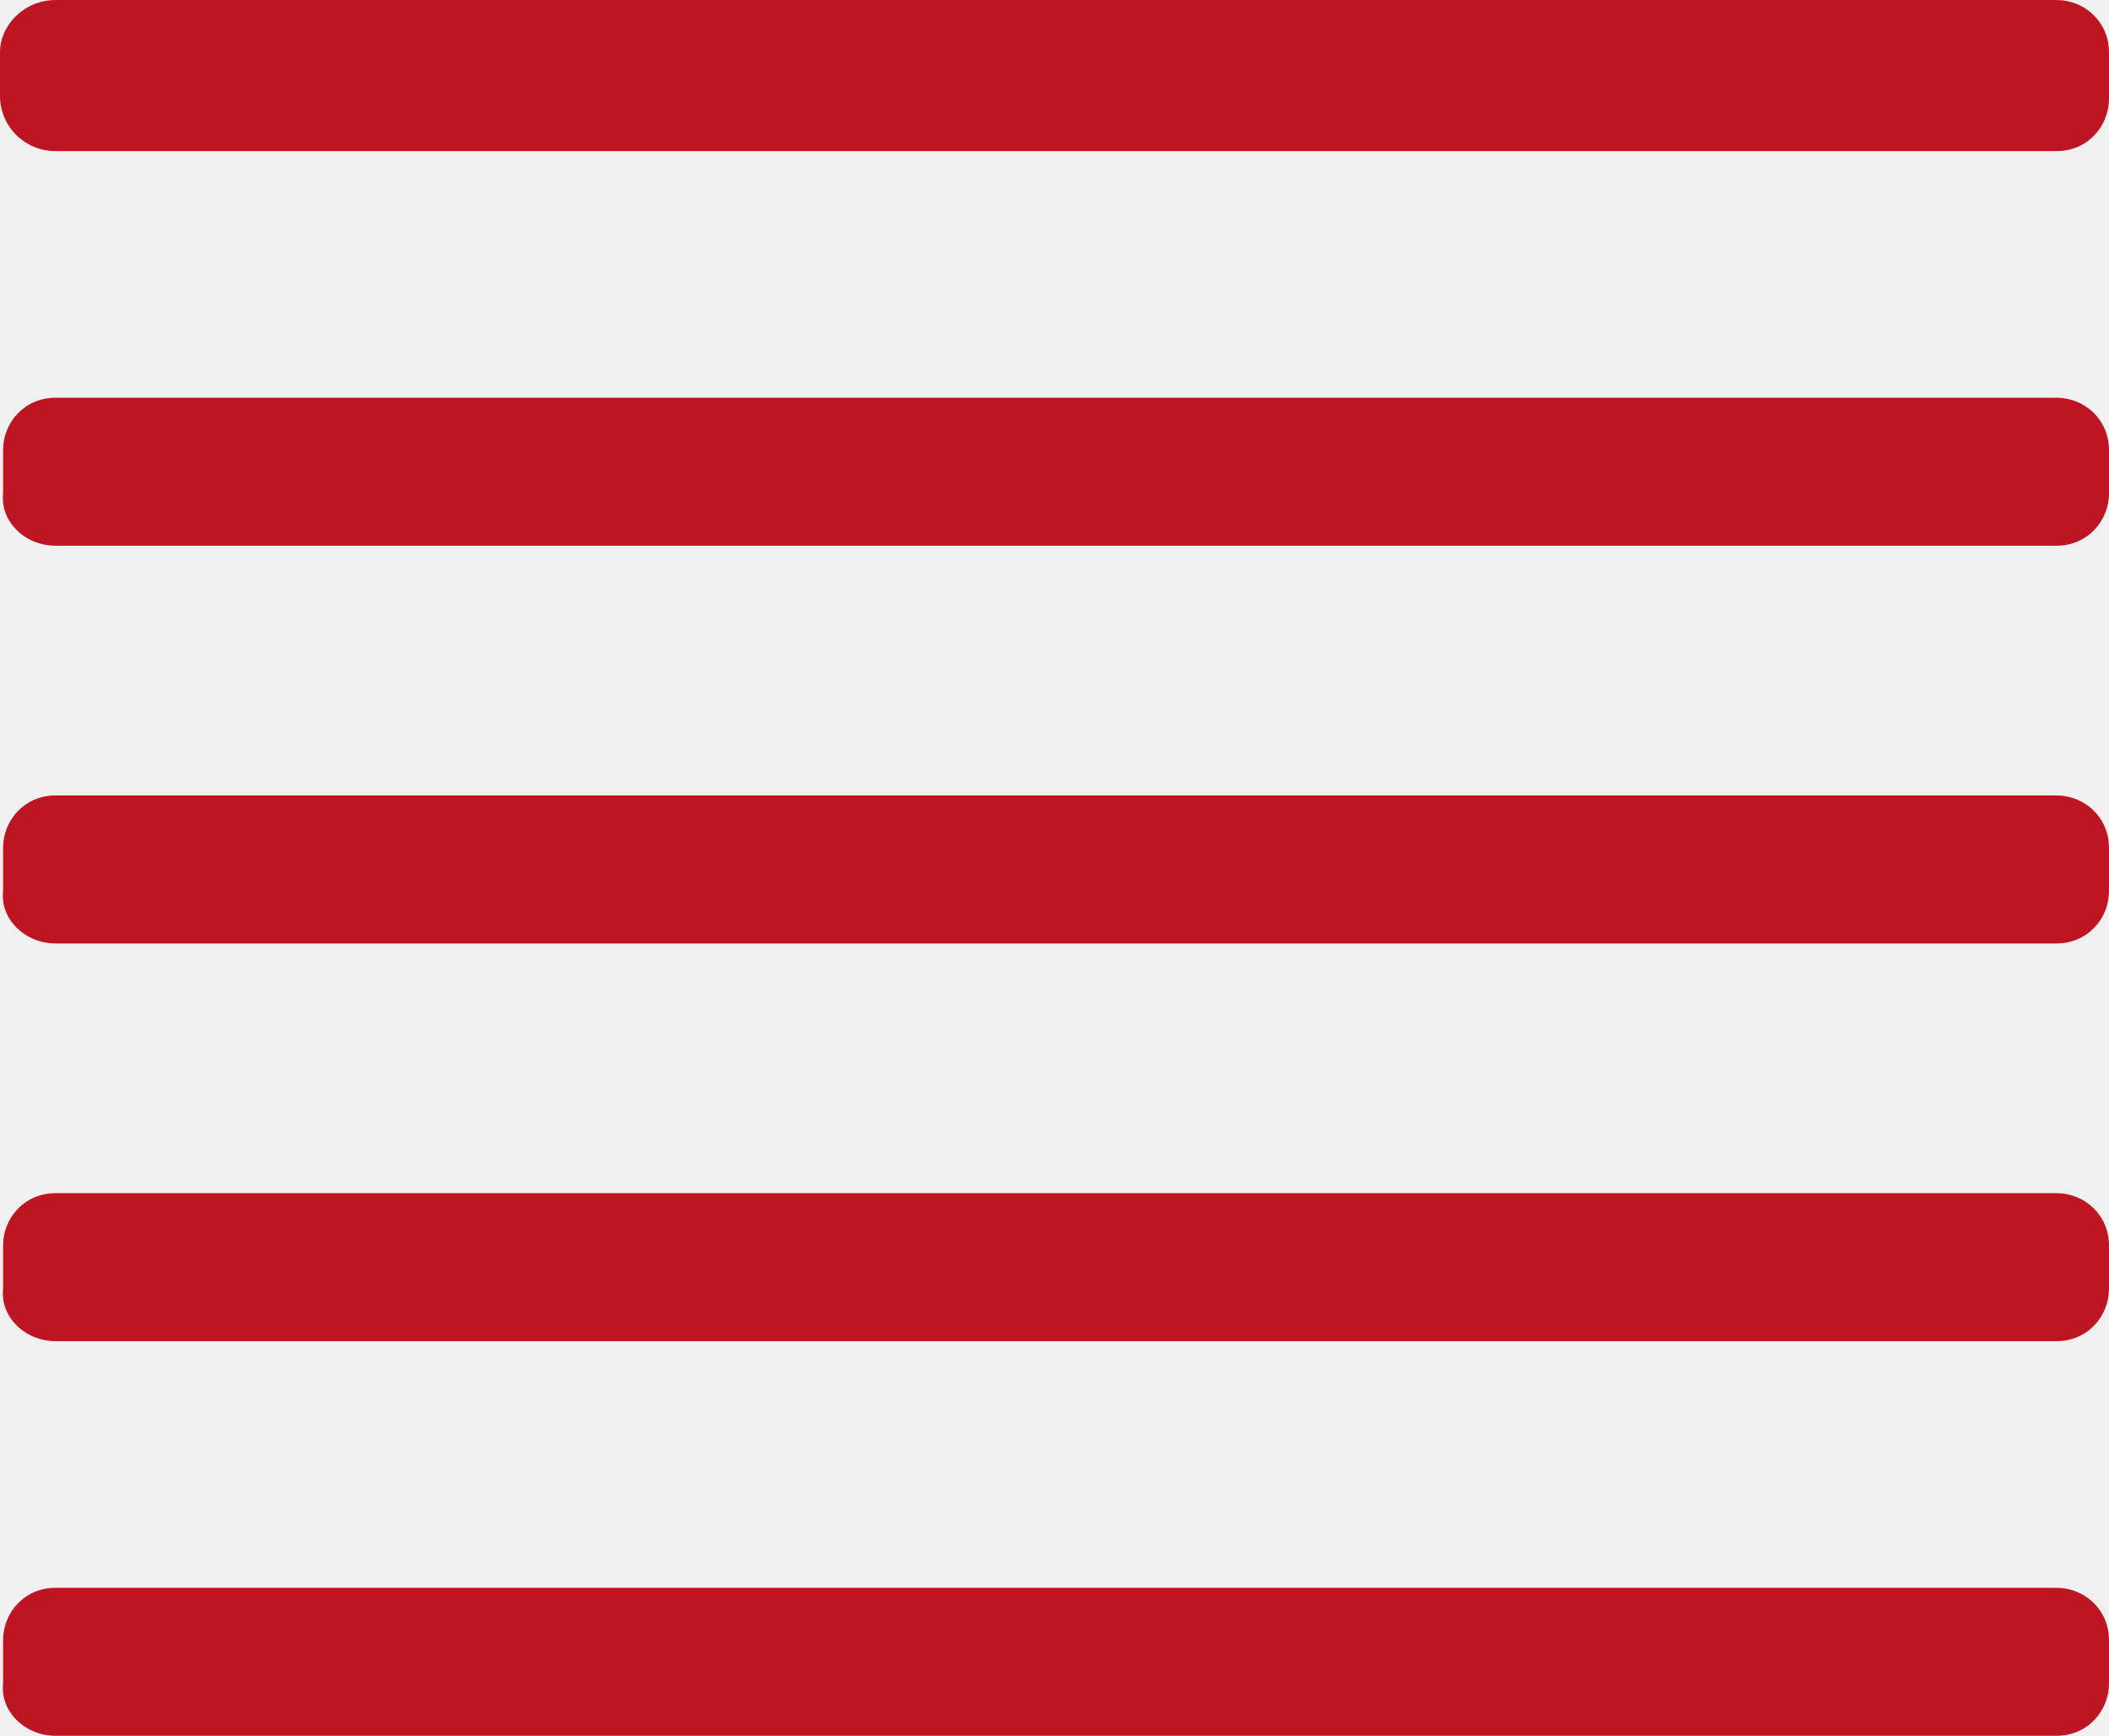
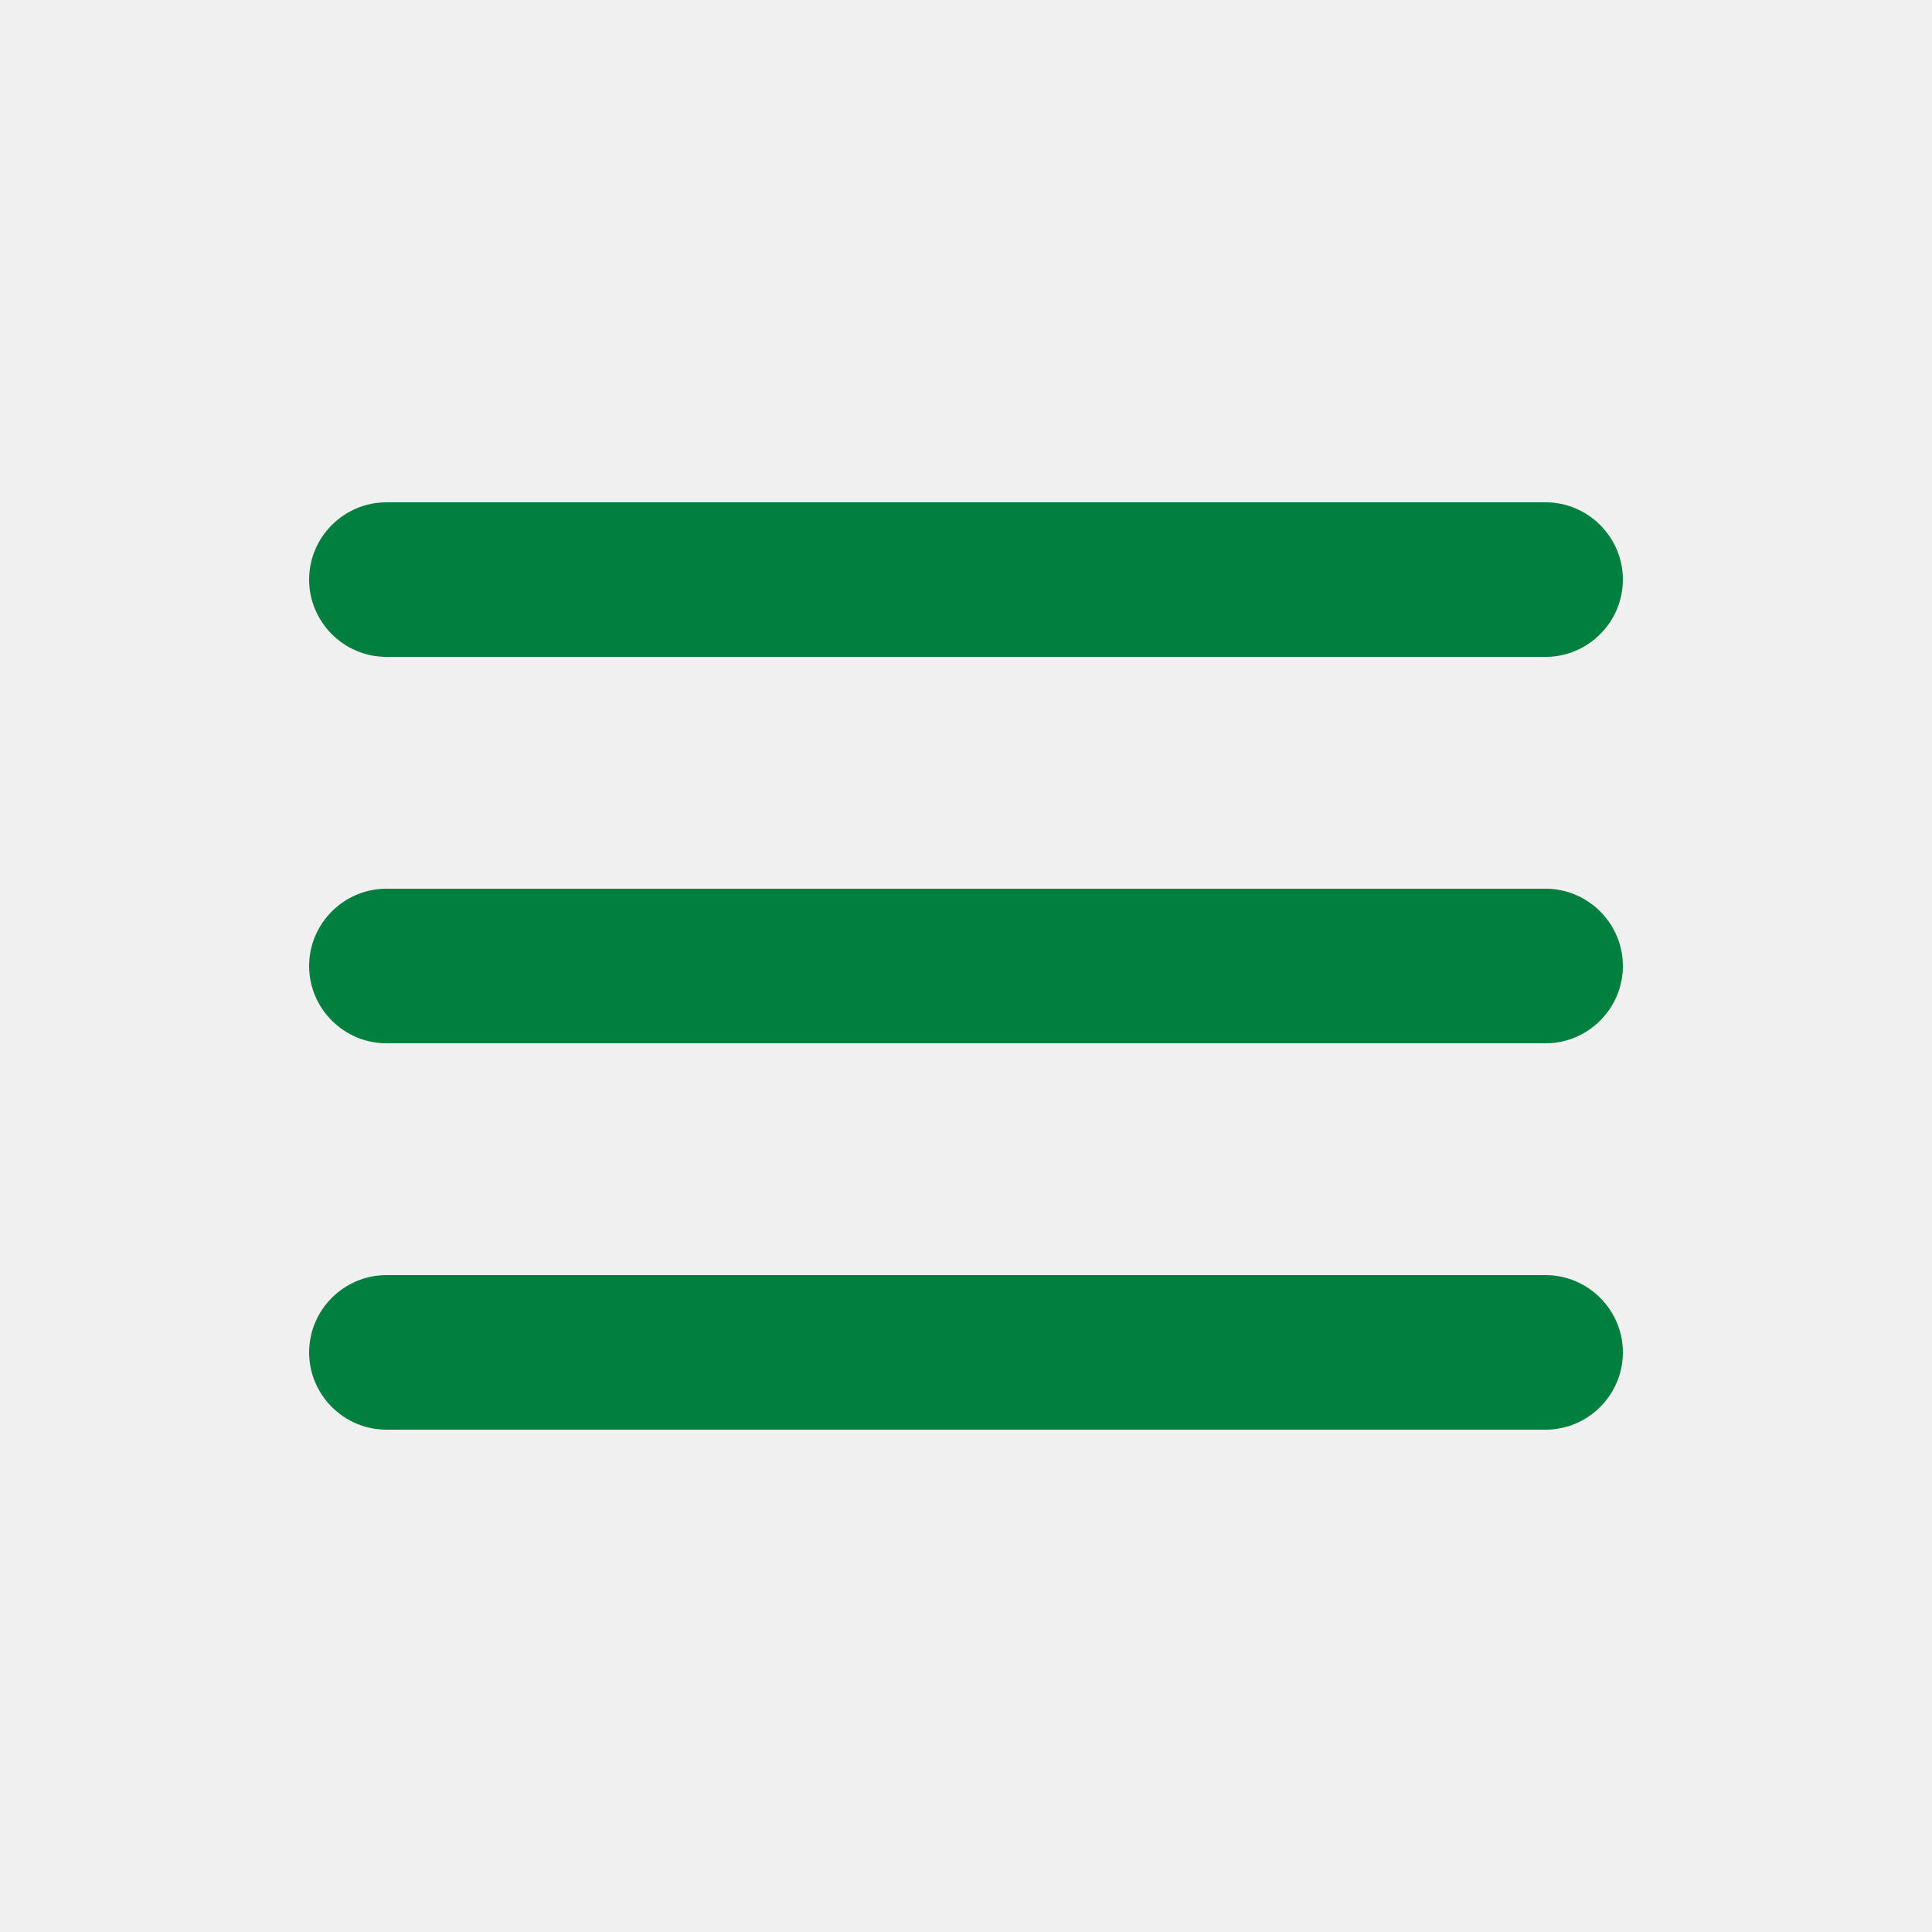
- <svg xmlns="http://www.w3.org/2000/svg" version="1.1" id="Layer_1" x="0px" y="0px" width="96.474px" height="79.408px" viewBox="1.692 4.09 96.474 79.408" enable-background="new 1.692 4.09 96.474 79.408" xml:space="preserve">
-   <g>
-     <path fill="#BE1522" d="M1.692,6.488v1.975c0,1.411,1.128,2.539,2.539,2.539h91.537c1.411,0,2.397-1.128,2.397-2.398V6.488   c0-1.41-1.128-2.397-2.397-2.397H4.231C2.821,4.09,1.692,5.219,1.692,6.488z" />
+ <svg xmlns="http://www.w3.org/2000/svg" version="1.1" id="Layer_1" x="0px" y="0px" viewBox="0 0 100 100" style="enable-background:new 0 0 100 100;" xml:space="preserve">
+   <style type="text/css">
+ 	.Arched_x0020_Green{fill:url(#SVGID_1_);stroke:#FFFFFF;stroke-width:0.25;stroke-miterlimit:1;}
+ 	.st0{display:none;}
+ 	.st1{display:inline;}
+ 	.st2{fill:#007F3E;}
+ </style>
+   <linearGradient id="SVGID_1_" gradientUnits="userSpaceOnUse" x1="-331.565" y1="153.594" x2="-330.858" y2="152.887">
+     <stop offset="0" style="stop-color:#20AC4B" />
+     <stop offset="0.983" style="stop-color:#19361A" />
+   </linearGradient>
+   <g id="Menu">
+     <path class="st2" d="M80,74H20c-2.2,0-4-1.8-4-4c0-2.2,1.8-4,4-4h60c2.2,0,4,1.8,4,4C84,72.2,82.2,74,80,74z M80,54H20   c-2.2,0-4-1.8-4-4c0-2.2,1.8-4,4-4h60c2.2,0,4,1.8,4,4C84,52.2,82.2,54,80,54z M80,34H20c-2.2,0-4-1.8-4-4c0-2.2,1.8-4,4-4h60   c2.2,0,4,1.8,4,4C84,32.2,82.2,34,80,34z" />
  </g>
-   <path fill="#BE1522" d="M4.231,29.055h91.537c1.411,0,2.397-1.128,2.397-2.398v-1.975c0-1.41-1.128-2.397-2.397-2.397H4.231  c-1.411,0-2.398,1.128-2.398,2.397v1.975C1.692,27.927,2.821,29.055,4.231,29.055z" />
-   <path fill="#BE1522" d="M4.231,47.25h91.537c1.411,0,2.397-1.128,2.397-2.397v-1.975c0-1.411-1.128-2.398-2.397-2.398H4.231  c-1.411,0-2.398,1.128-2.398,2.398v1.975C1.692,46.121,2.821,47.25,4.231,47.25z" />
-   <path fill="#BE1522" d="M4.231,65.444h91.537c1.411,0,2.397-1.128,2.397-2.397v-1.975c0-1.41-1.128-2.398-2.397-2.398H4.231  c-1.411,0-2.398,1.129-2.398,2.398v1.975C1.692,64.316,2.821,65.444,4.231,65.444z" />
-   <path fill="#BE1522" d="M4.231,83.498h91.537c1.411,0,2.397-1.129,2.397-2.398v-1.975c0-1.41-1.128-2.397-2.397-2.397H4.231  c-1.411,0-2.398,1.128-2.398,2.397V81.1C1.692,82.369,2.821,83.498,4.231,83.498z" />
</svg>
